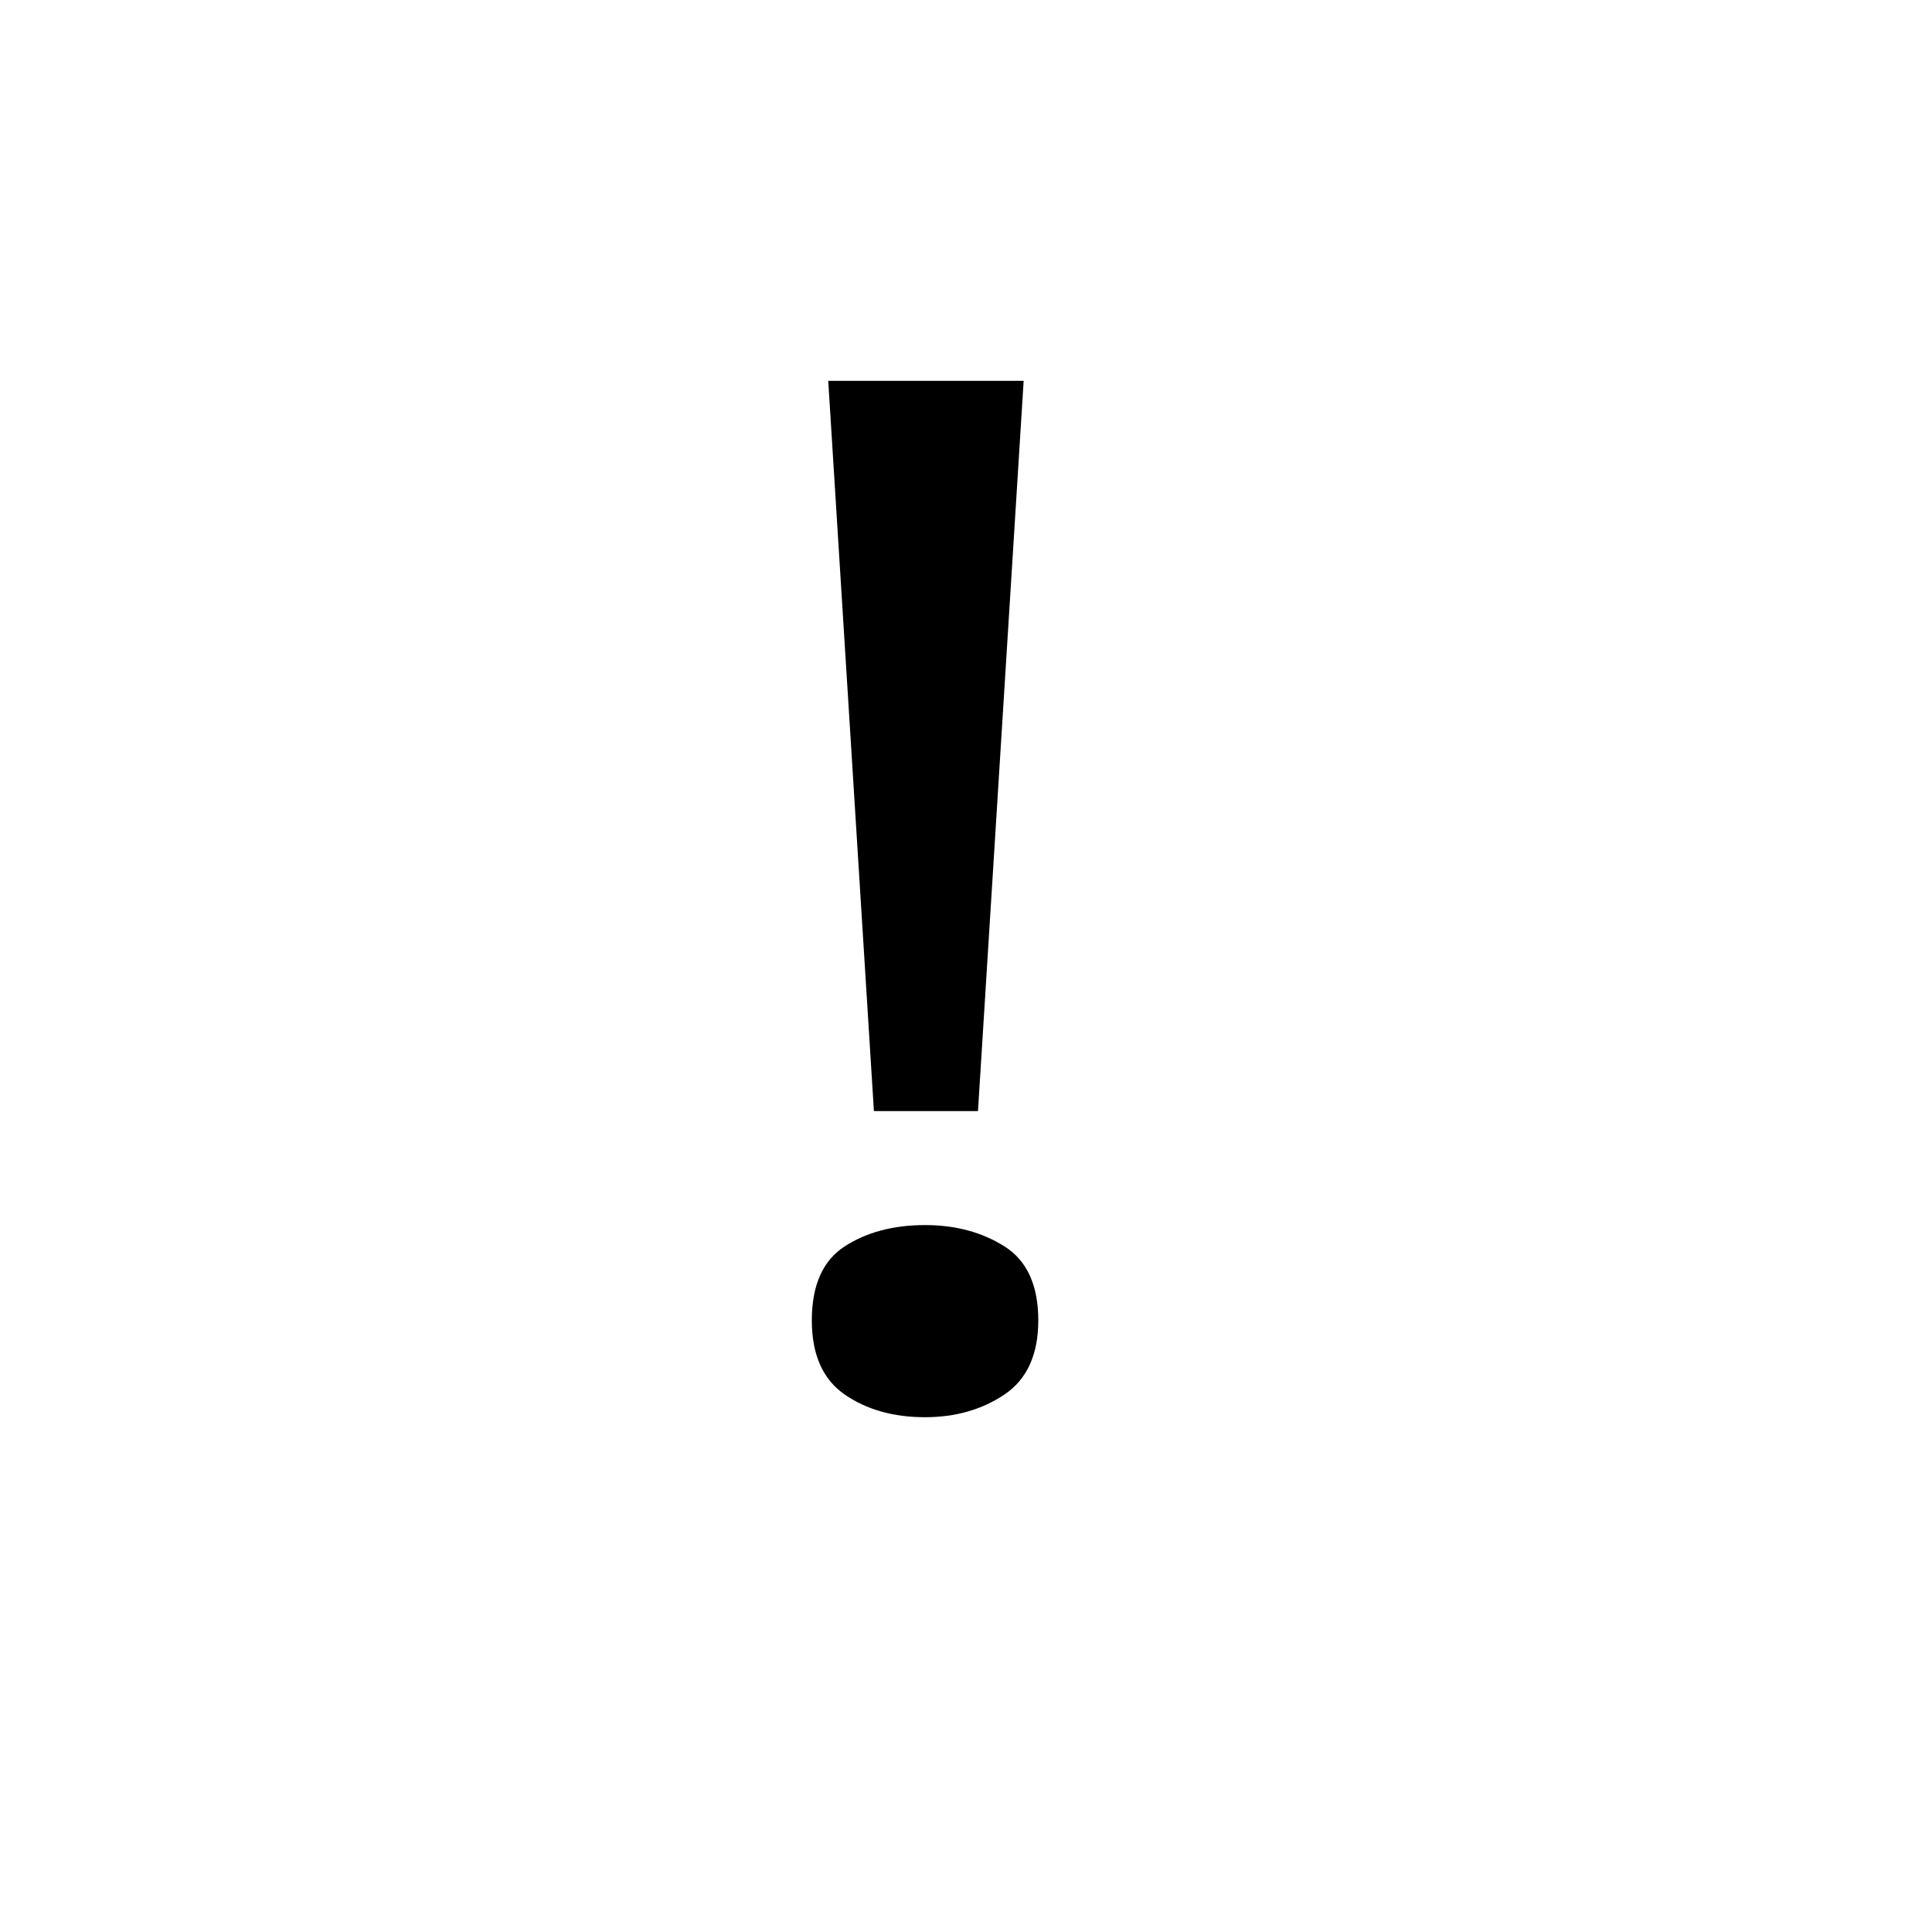
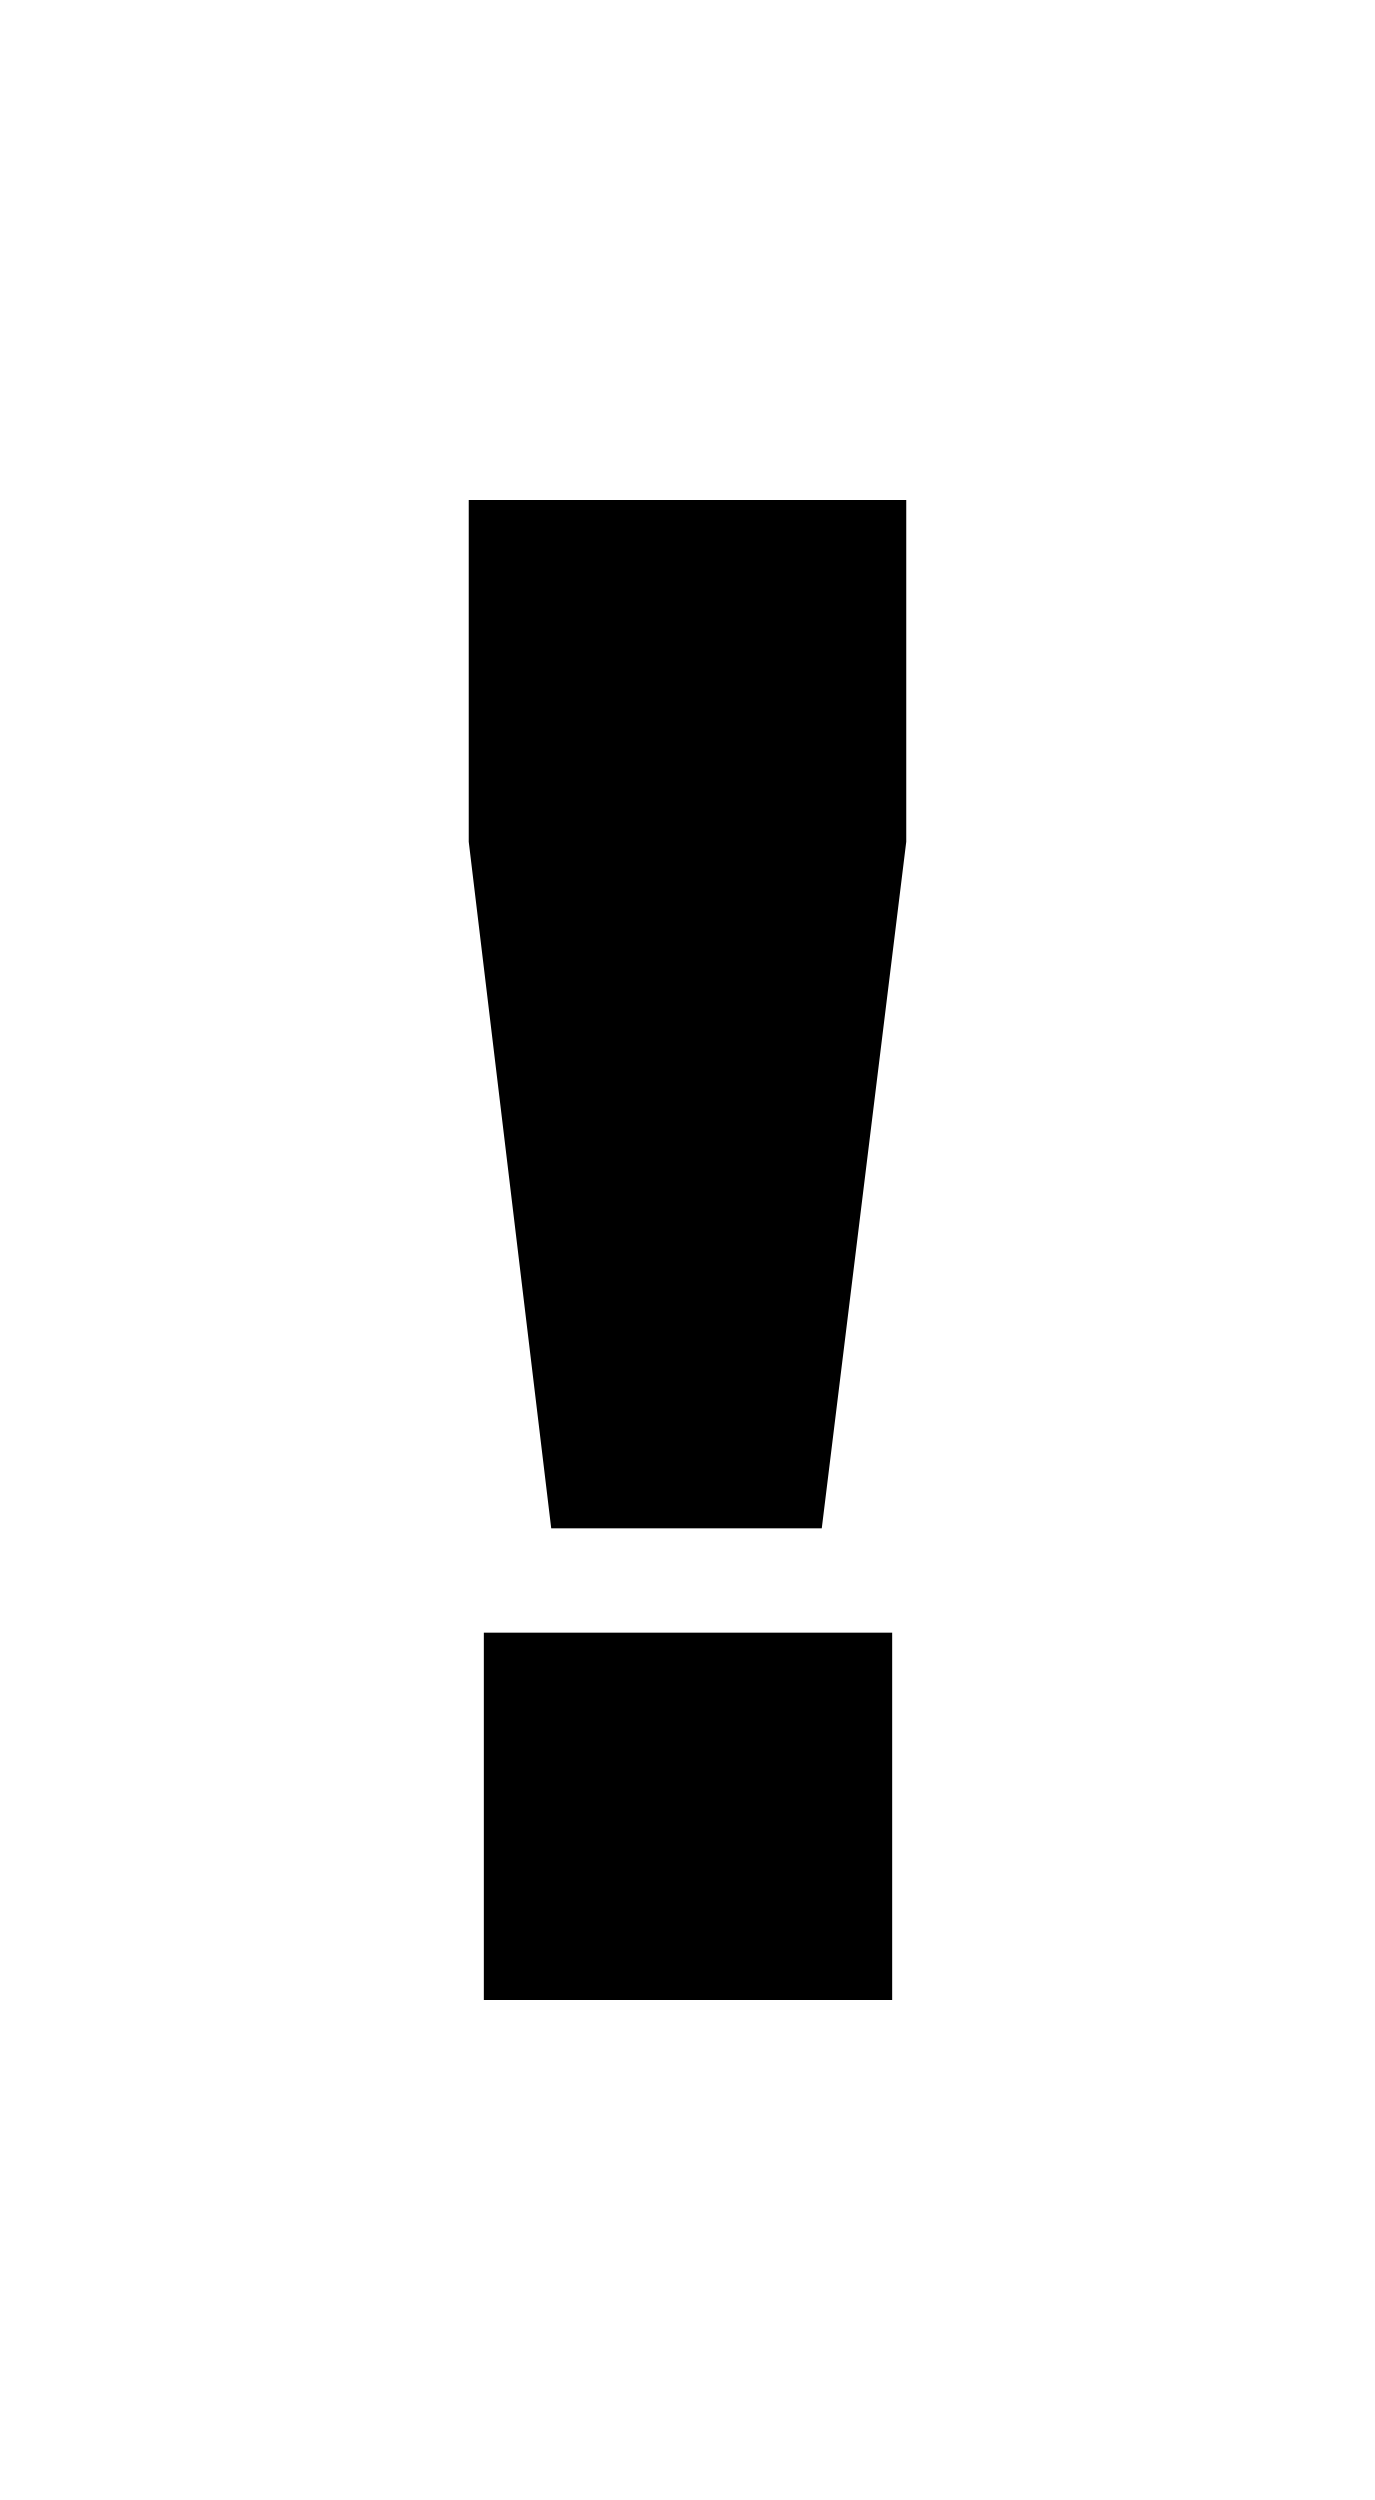
- <svg xmlns="http://www.w3.org/2000/svg" version="1.1" id="Layer_1" x="0px" y="0px" viewBox="0 0 250 250" style="enable-background:new 0 0 250 250;" xml:space="preserve">
-   <defs id="defs8" />
+ <svg xmlns="http://www.w3.org/2000/svg" version="1.1" id="Layer_1" x="0px" y="0px" viewBox="0 0 110 200" xml:space="preserve" width="110" height="200">
+   <defs id="defs9" />
  <style type="text/css" id="style3">
	.st0{font-family:"Arial Black", "Arial Bold", Gadget, sans-serif;}
- 	.st1{font-size:125px;}
+ 	.st1{font-size:75px;}
</style>
-   <text id="XMLID_2_" transform="scale(1.132516,0.8829895)" class="st0 st1" x="77.744" y="204.766" style="font-size:208.604px;font-family:'Arial Black', 'Arial Bold', Gadget, sans-serif">!</text>
+   <g transform="scale(0.9914384,1.008636)" style="font-style:normal;font-variant:normal;font-weight:900;font-stretch:normal;font-size:166.205px;line-height:100%;font-family:Arial;-inkscape-font-specification:'Arial, Heavy';text-align:center;writing-mode:lr-tb;text-anchor:middle" id="text5">
+     <path d="m 37.824,39.658 35.302,0 0,27.106 -6.817,54.455 -21.831,0 -6.655,-54.455 0,-27.106 z m 1.217,89.838 32.949,0 0,29.134 -32.949,0 0,-29.134 z" style="" id="path3460" />
+   </g>
+   <text transform="scale(0.7998308,1.250264)" class="st0 st1" x="5.001" y="96.02" style="font-size:97.246px;font-family:'Arial Black', 'Arial Bold', Gadget, sans-serif" id="text3386" />
+   <text xml:space="preserve" style="font-style:normal;font-weight:normal;font-size:40px;line-height:125%;font-family:sans-serif;letter-spacing:0px;word-spacing:0px;fill:#000000;fill-opacity:1;stroke:none;stroke-width:1px;stroke-linecap:butt;stroke-linejoin:miter;stroke-opacity:1" x="83.726" y="71.757" id="text3370">
+     <tspan id="tspan3372" x="83.726" y="71.757" />
+   </text>
+   <text xml:space="preserve" style="font-style:normal;font-weight:normal;font-size:40px;line-height:125%;font-family:sans-serif;letter-spacing:0px;word-spacing:0px;fill:#000000;fill-opacity:1;stroke:none;stroke-width:1px;stroke-linecap:butt;stroke-linejoin:miter;stroke-opacity:1" x="30.366" y="93.868" id="text3374">
+     <tspan id="tspan3376" x="30.366" y="93.868" />
+   </text>
+   <flowRoot xml:space="preserve" id="flowRoot3378" style="font-style:normal;font-weight:normal;font-size:40px;line-height:125%;font-family:sans-serif;letter-spacing:0px;word-spacing:0px;fill:#000000;fill-opacity:1;stroke:none;stroke-width:1px;stroke-linecap:butt;stroke-linejoin:miter;stroke-opacity:1" transform="translate(0,-50)">
+     <flowRegion id="flowRegion3380">
+       <rect id="rect3382" width="115.271" height="155.66" x="53.066" y="38.915" />
+     </flowRegion>
+     <flowPara id="flowPara3384" />
+   </flowRoot>
+   <text xml:space="preserve" style="font-style:normal;font-weight:normal;font-size:40px;line-height:125%;font-family:sans-serif;letter-spacing:0px;word-spacing:0px;fill:#000000;fill-opacity:1;stroke:none;stroke-width:1px;stroke-linecap:butt;stroke-linejoin:miter;stroke-opacity:1" x="243.514" y="80.601" id="text3422">
+     <tspan id="tspan3424" x="243.514" y="80.601" />
+   </text>
+   <text xml:space="preserve" style="font-style:normal;font-weight:normal;font-size:40px;line-height:125%;font-family:sans-serif;letter-spacing:0px;word-spacing:0px;fill:#000000;fill-opacity:1;stroke:none;stroke-width:1px;stroke-linecap:butt;stroke-linejoin:miter;stroke-opacity:1" x="160.377" y="83.844" id="text3426">
+     <tspan id="tspan3428" x="160.377" y="83.844" />
+   </text>
</svg>
